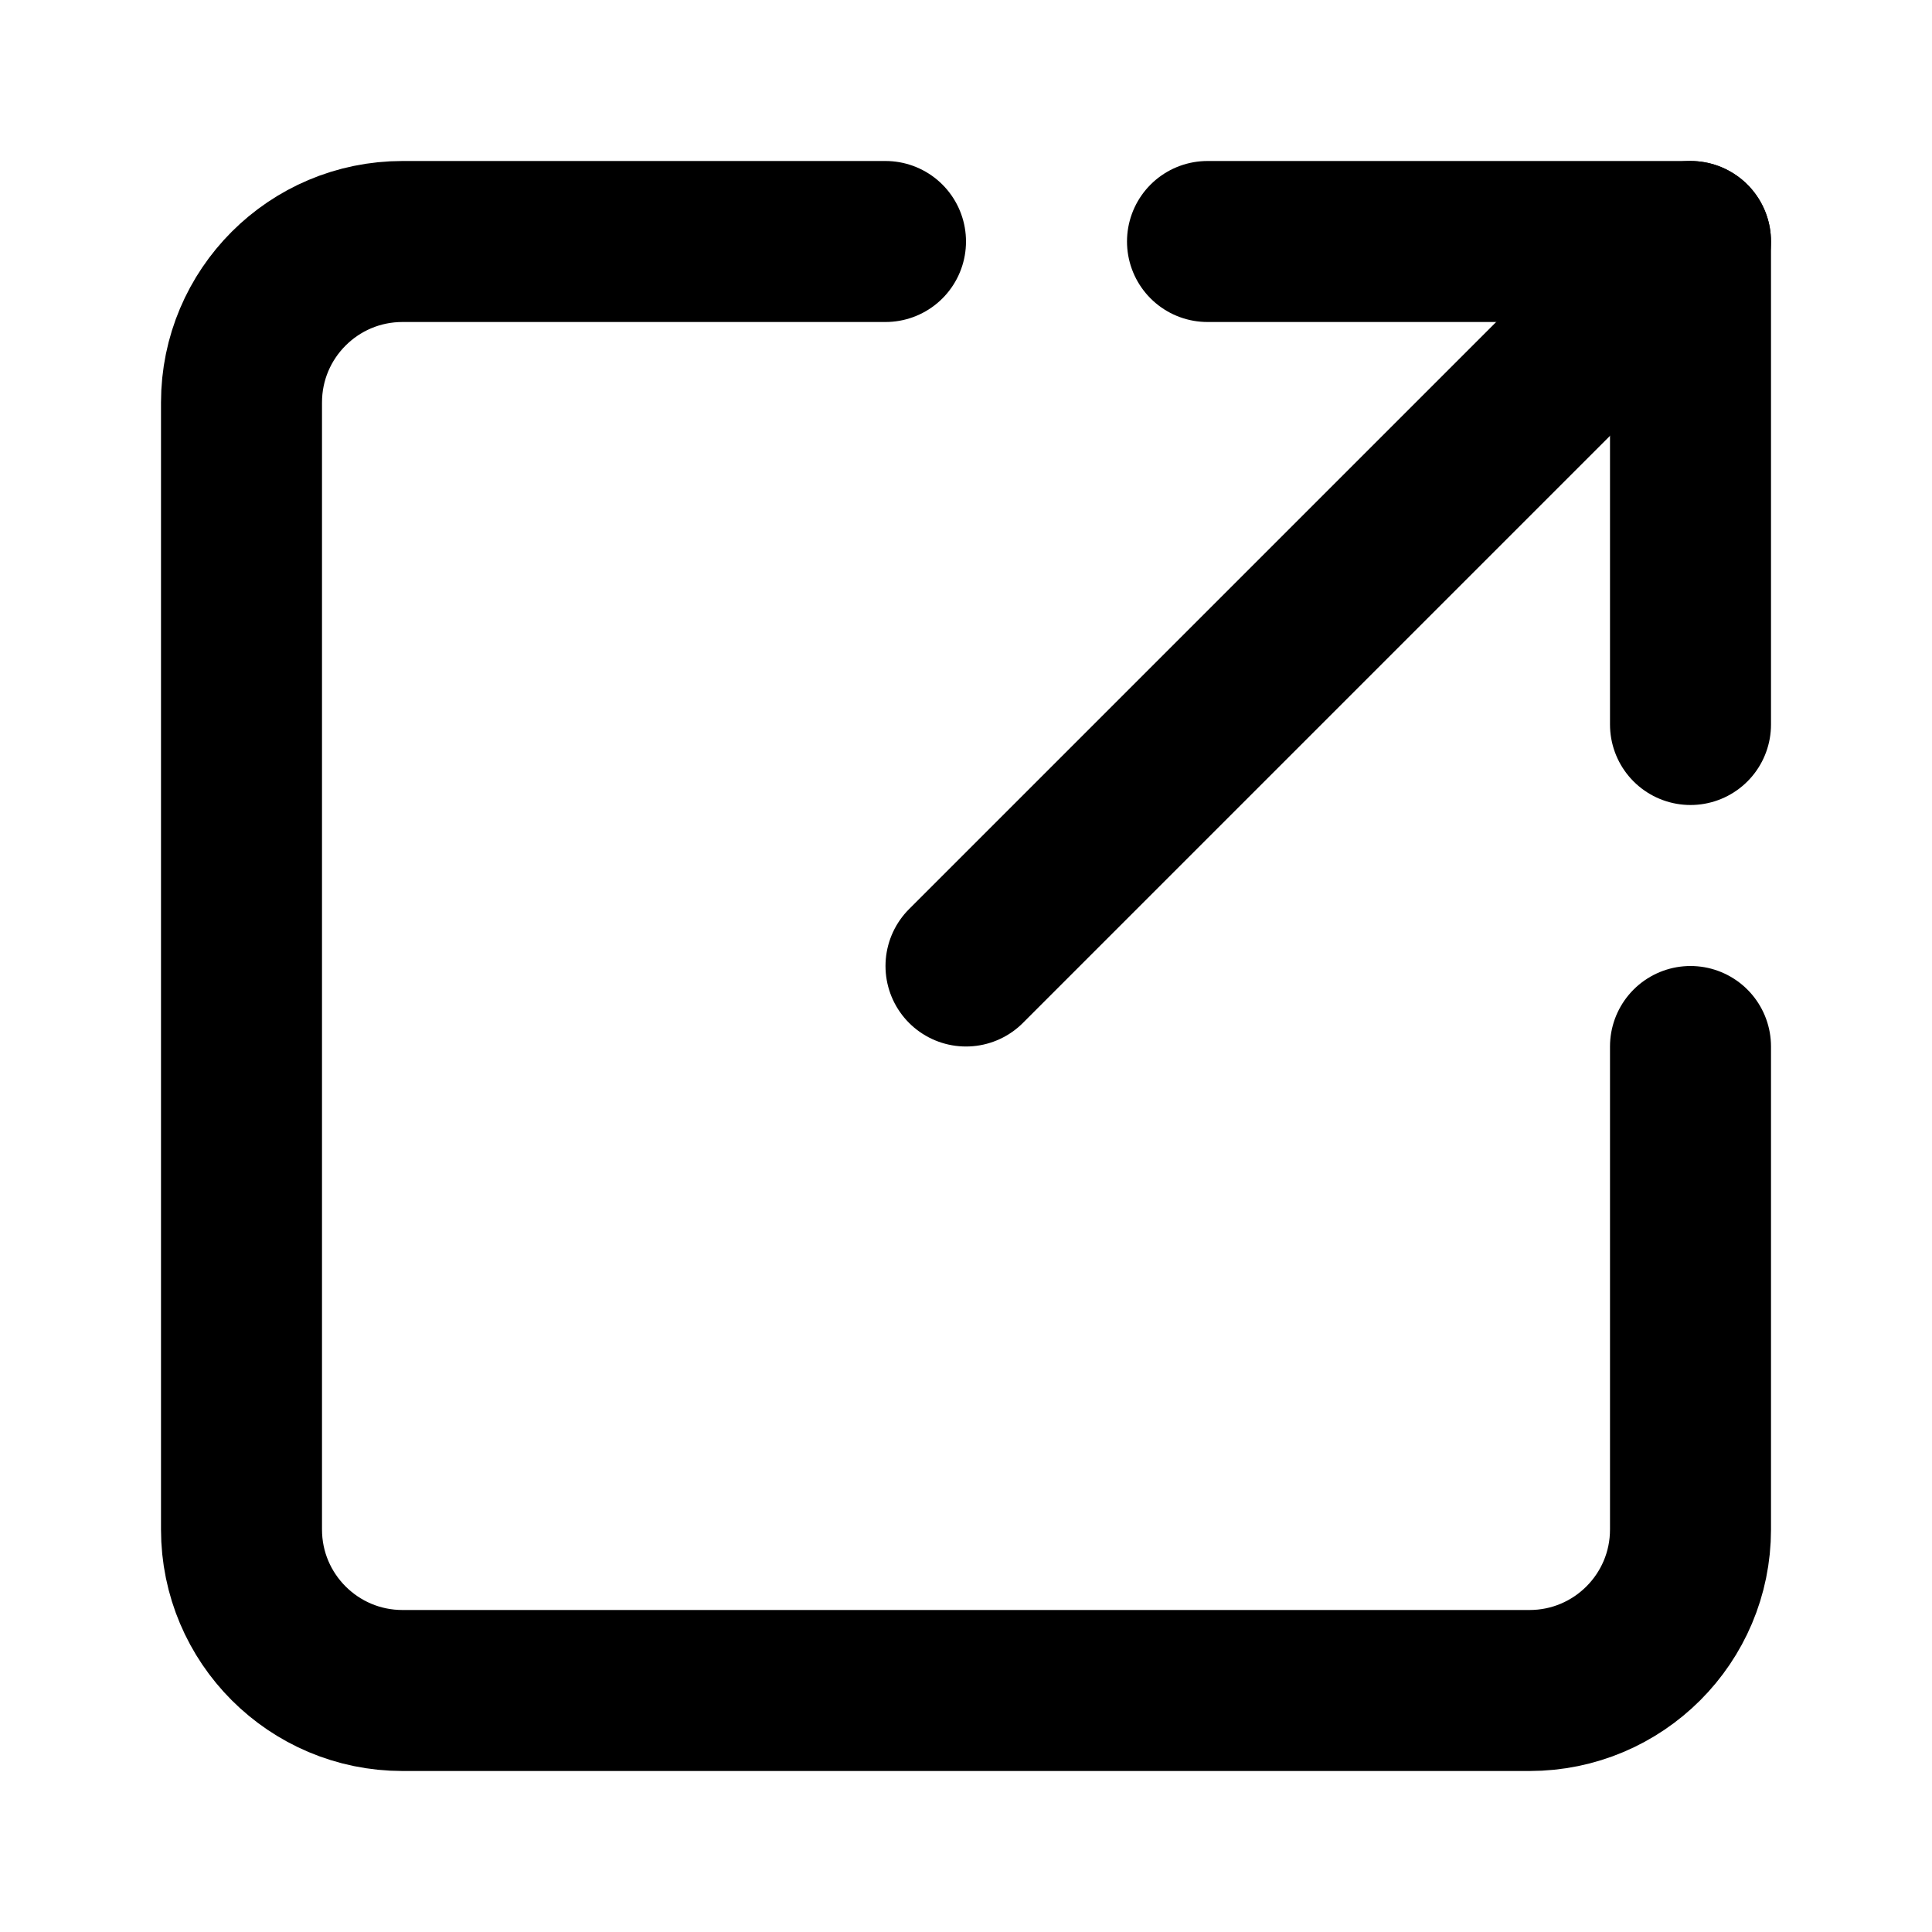
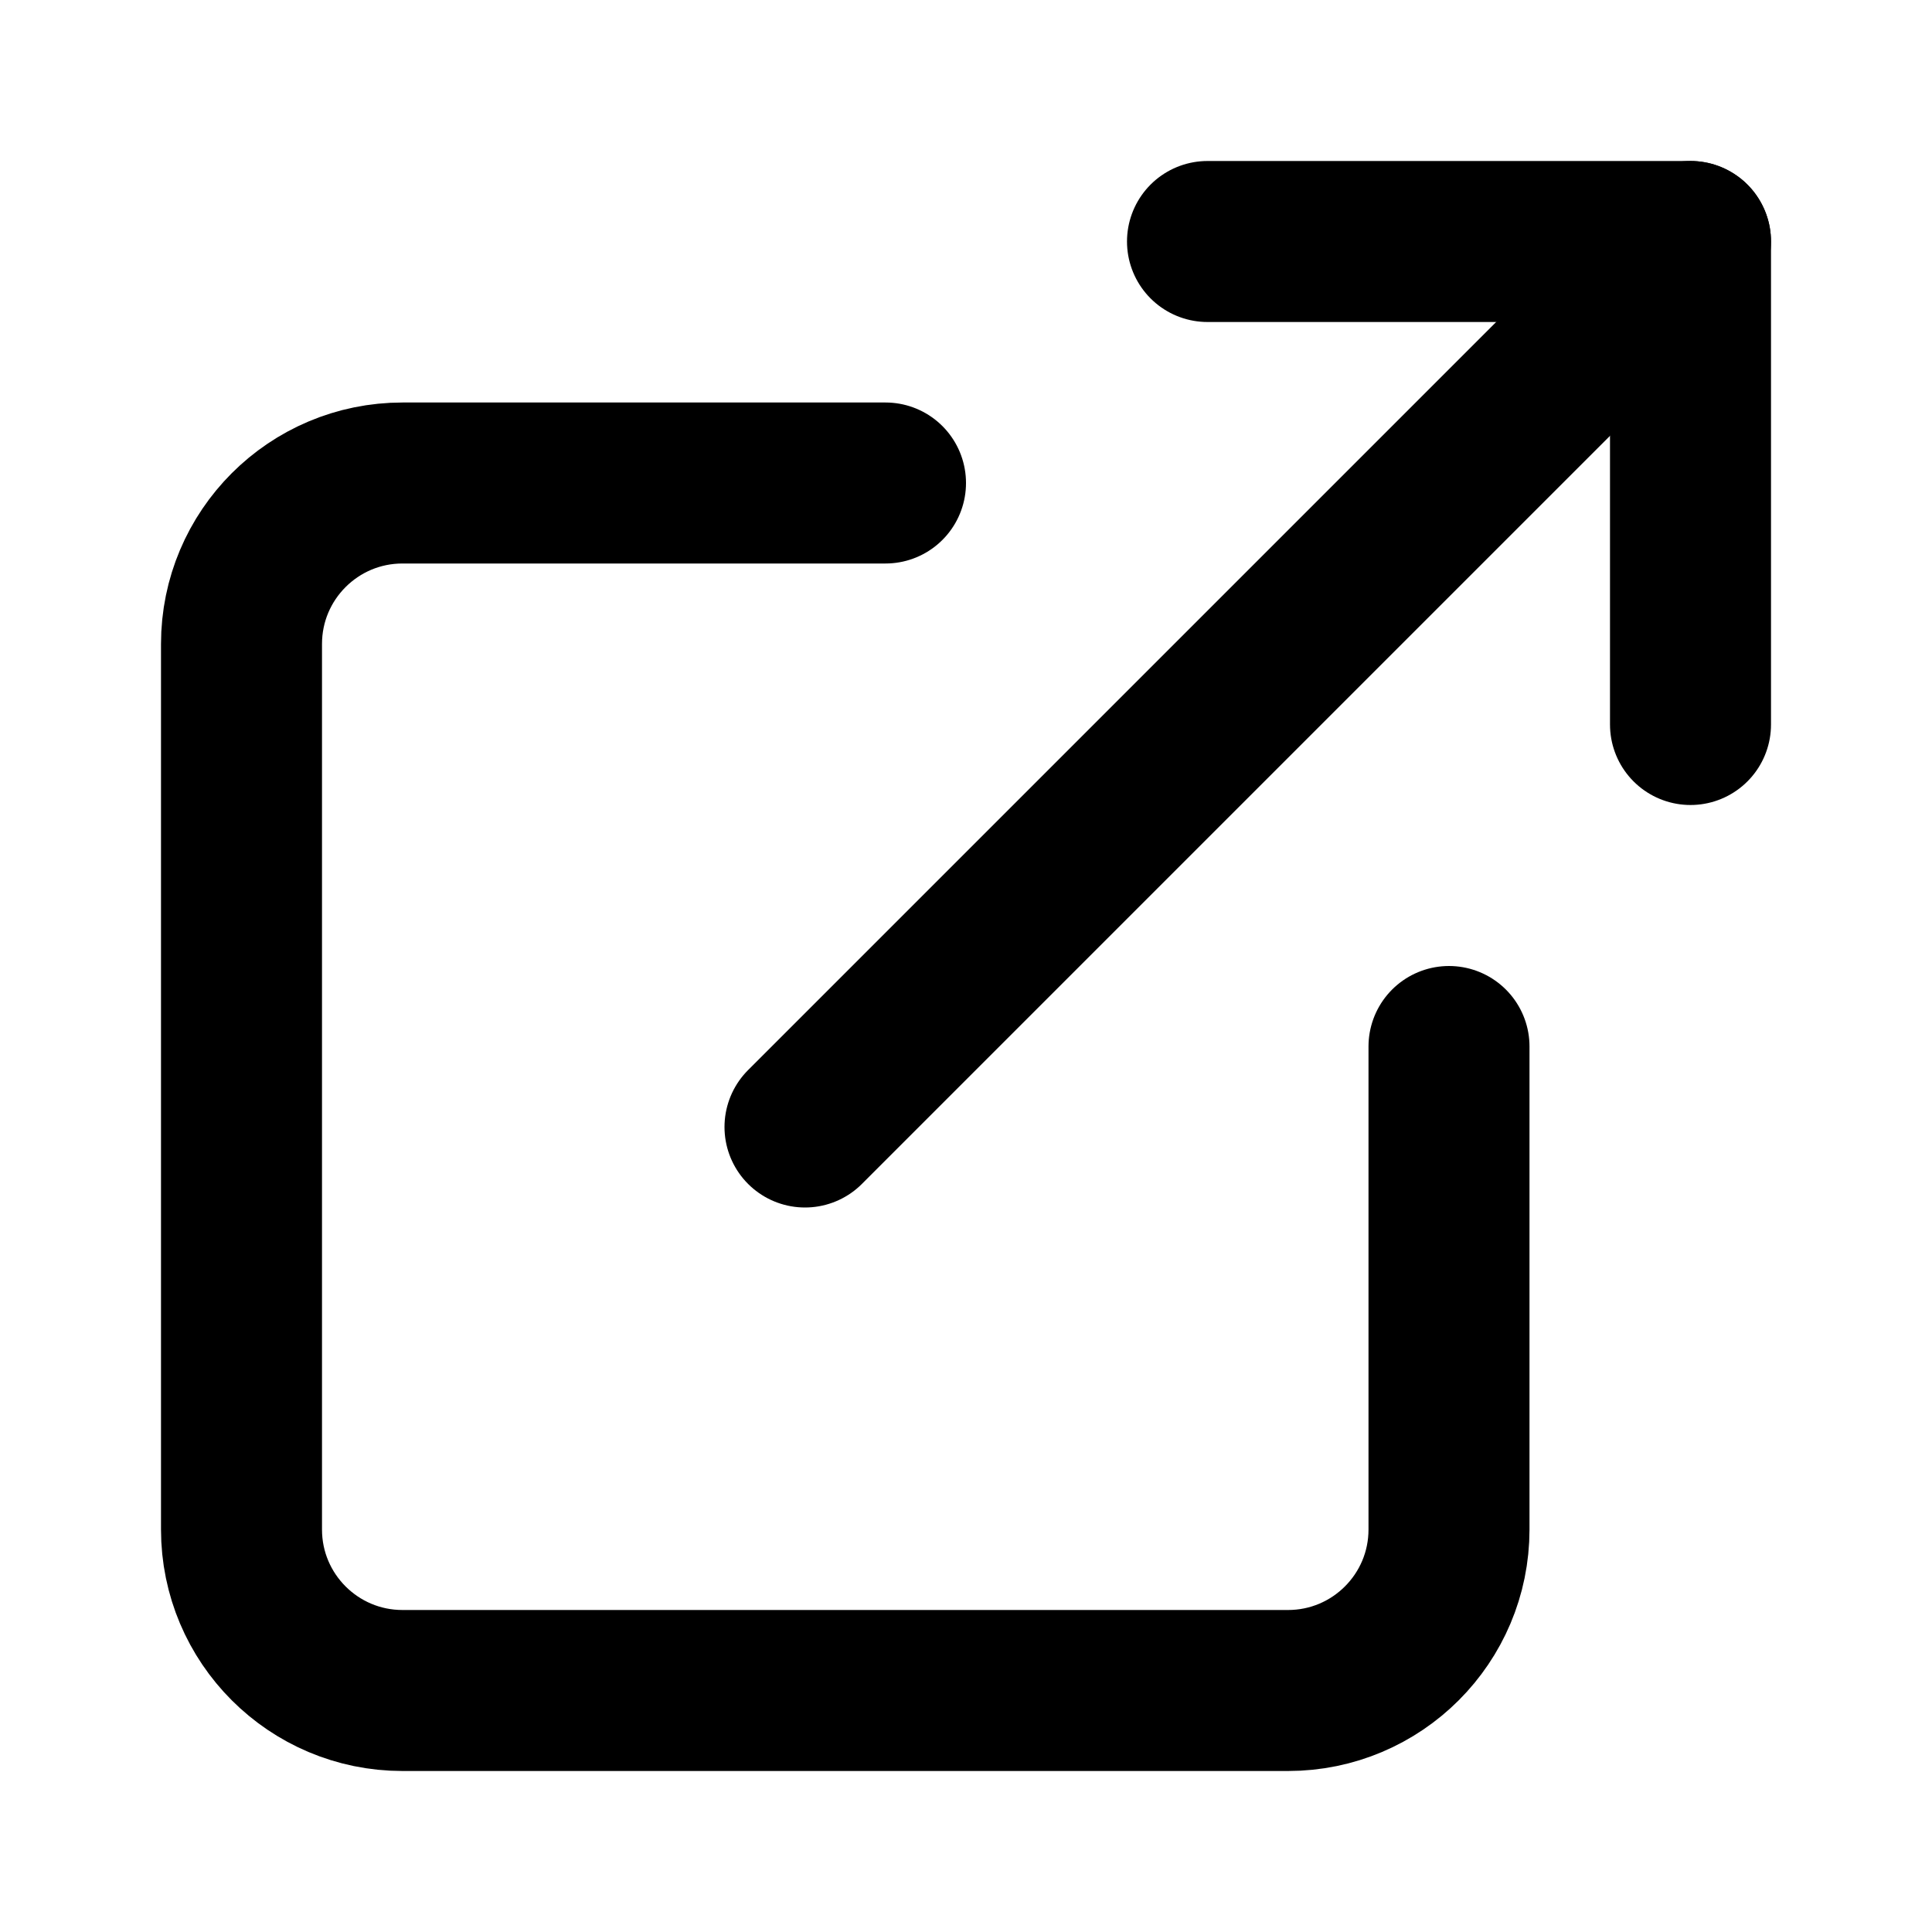
- <svg xmlns="http://www.w3.org/2000/svg" width="24" height="24" viewBox="0 0 24 24" fill="none" stroke="currentColor" stroke-width="2" stroke-linecap="round" stroke-linejoin="round" class="lucide lucide-square-arrow-out-up-right">
-   <path d="M21 13v6a2 2 0 0 1-2 2H5a2 2 0 0 1-2-2V5a2 2 0 0 1 2-2h6" />
-   <path d="m21 3-9 9" />
+ <svg xmlns="http://www.w3.org/2000/svg" width="24" height="24" viewBox="0 0 24 24" fill="none" stroke="currentColor" stroke-width="2" stroke-linecap="round" stroke-linejoin="round" class="lucide lucide-external-link">
  <path d="M15 3h6v6" />
+   <path d="M10 14 21 3" />
+   <path d="M18 13v6a2 2 0 0 1-2 2H5a2 2 0 0 1-2-2V8a2 2 0 0 1 2-2h6" />
</svg>
